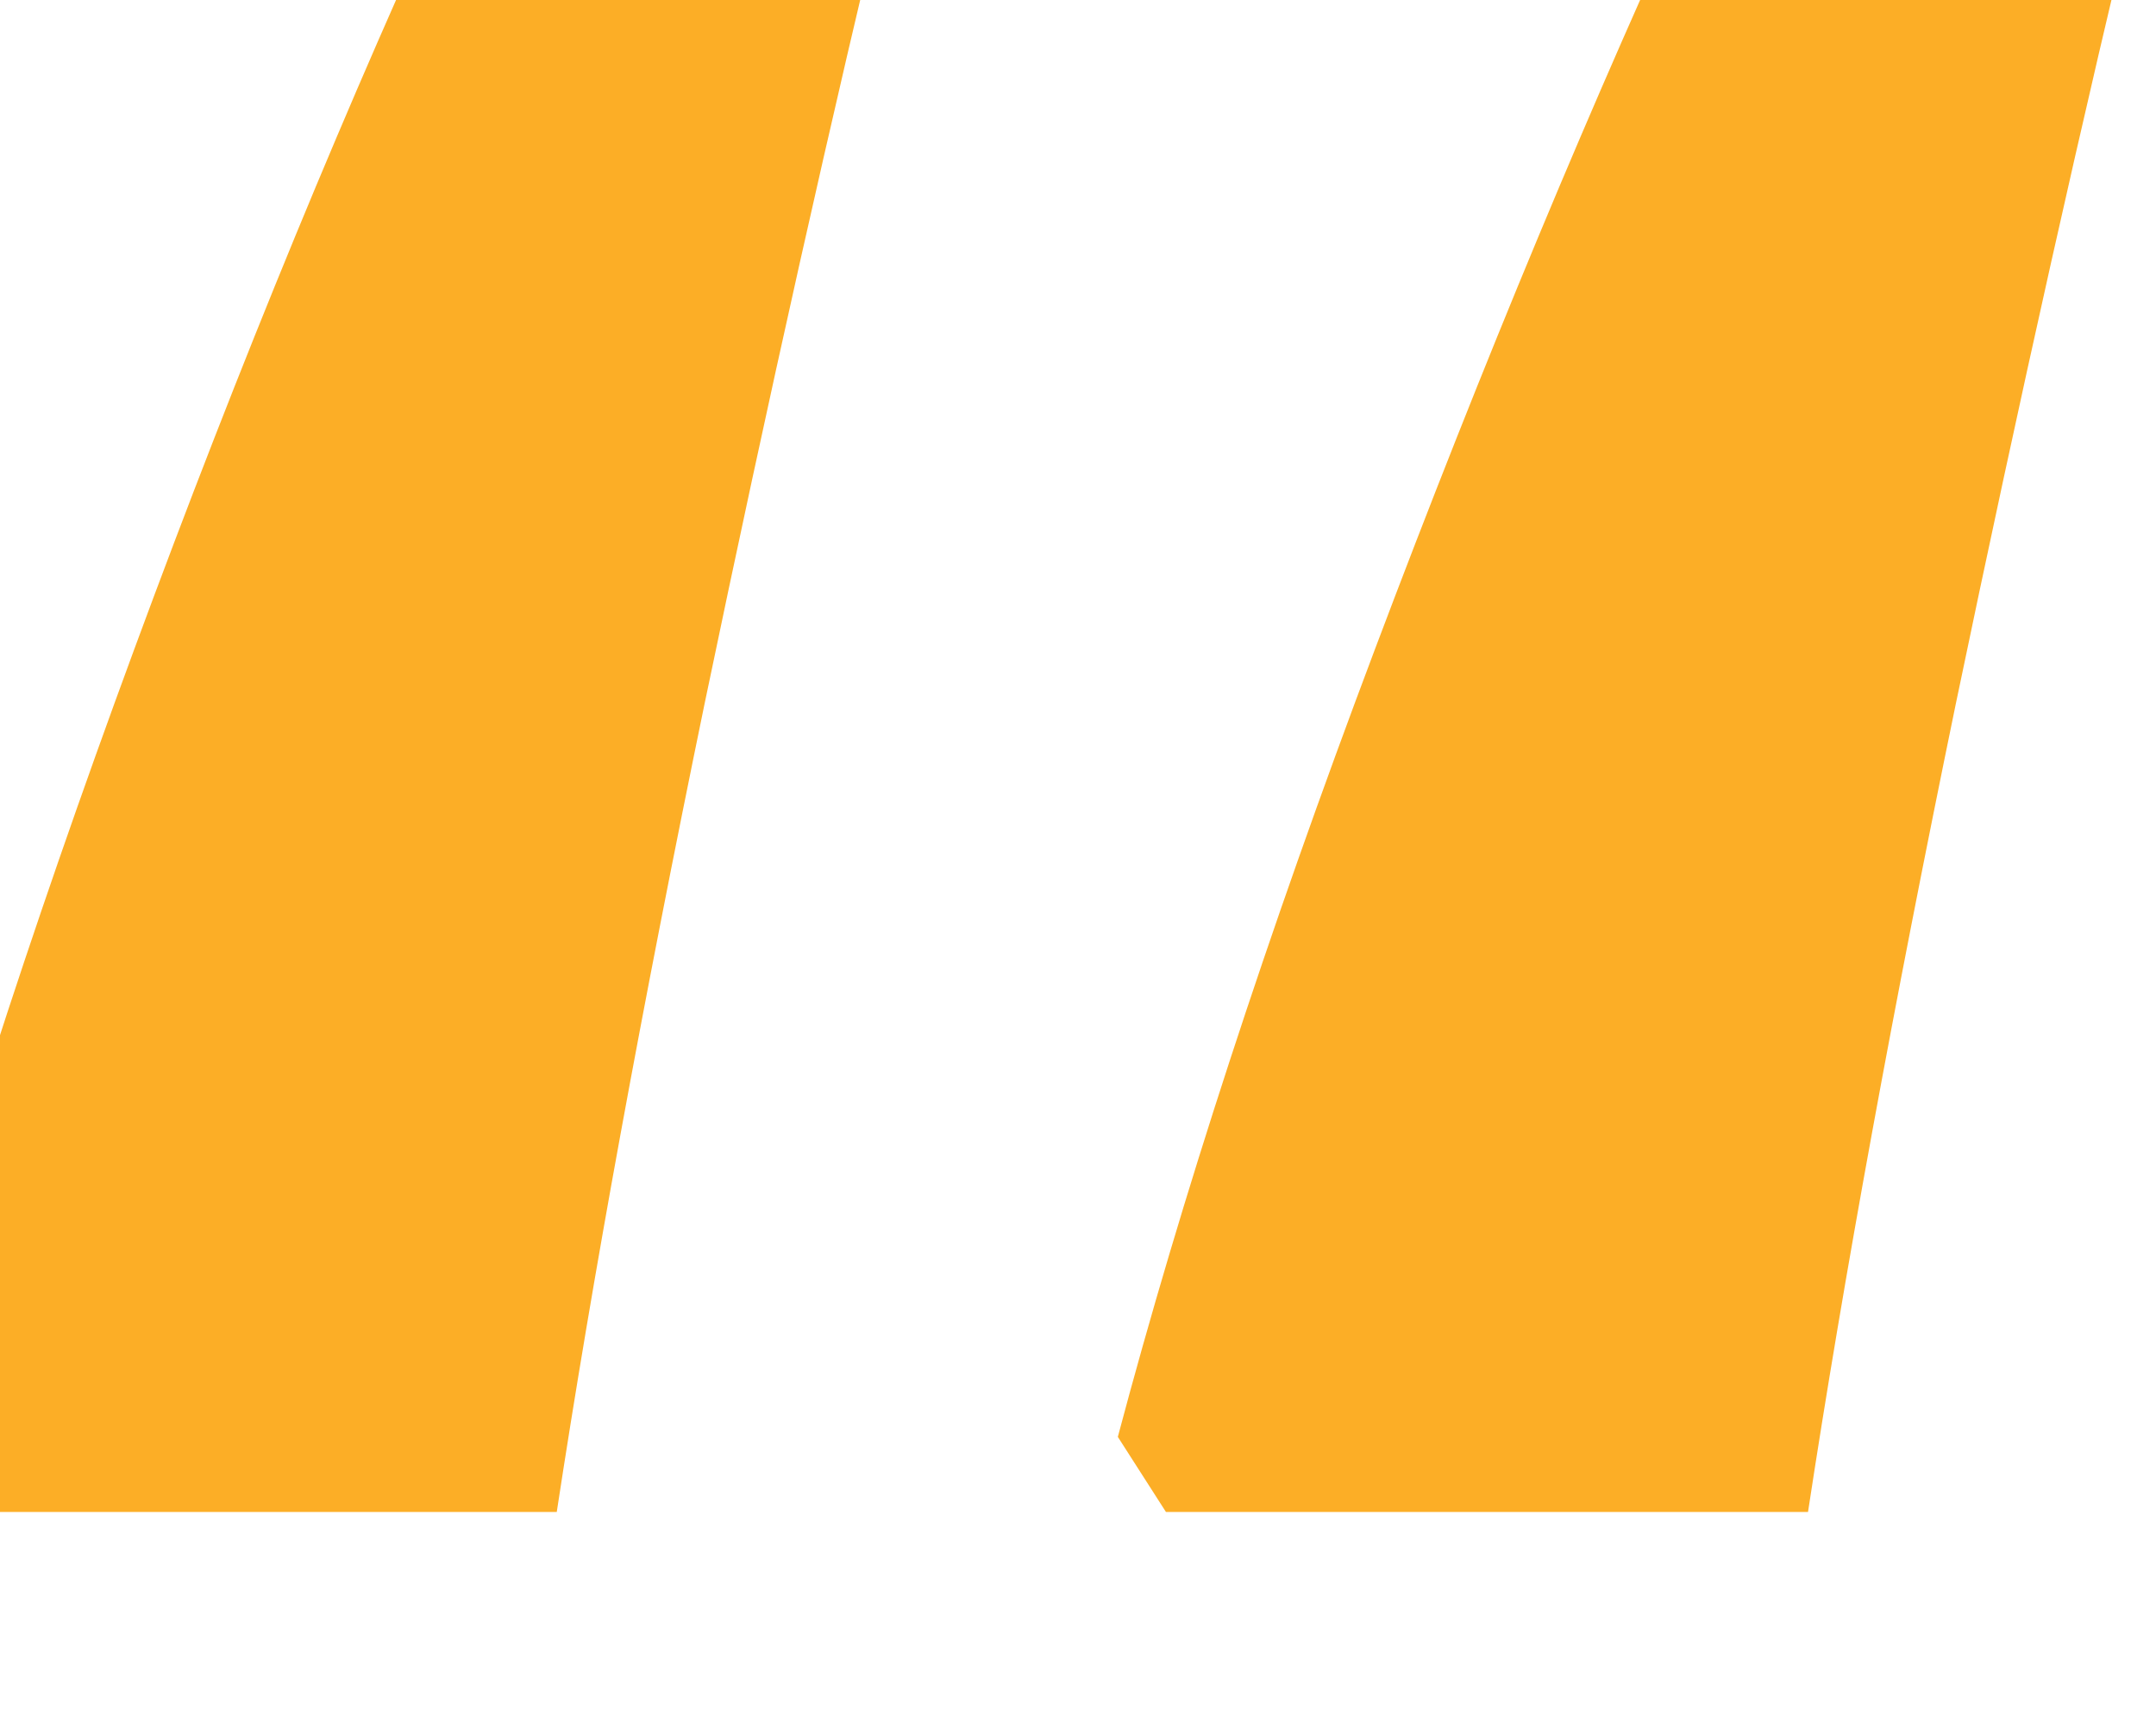
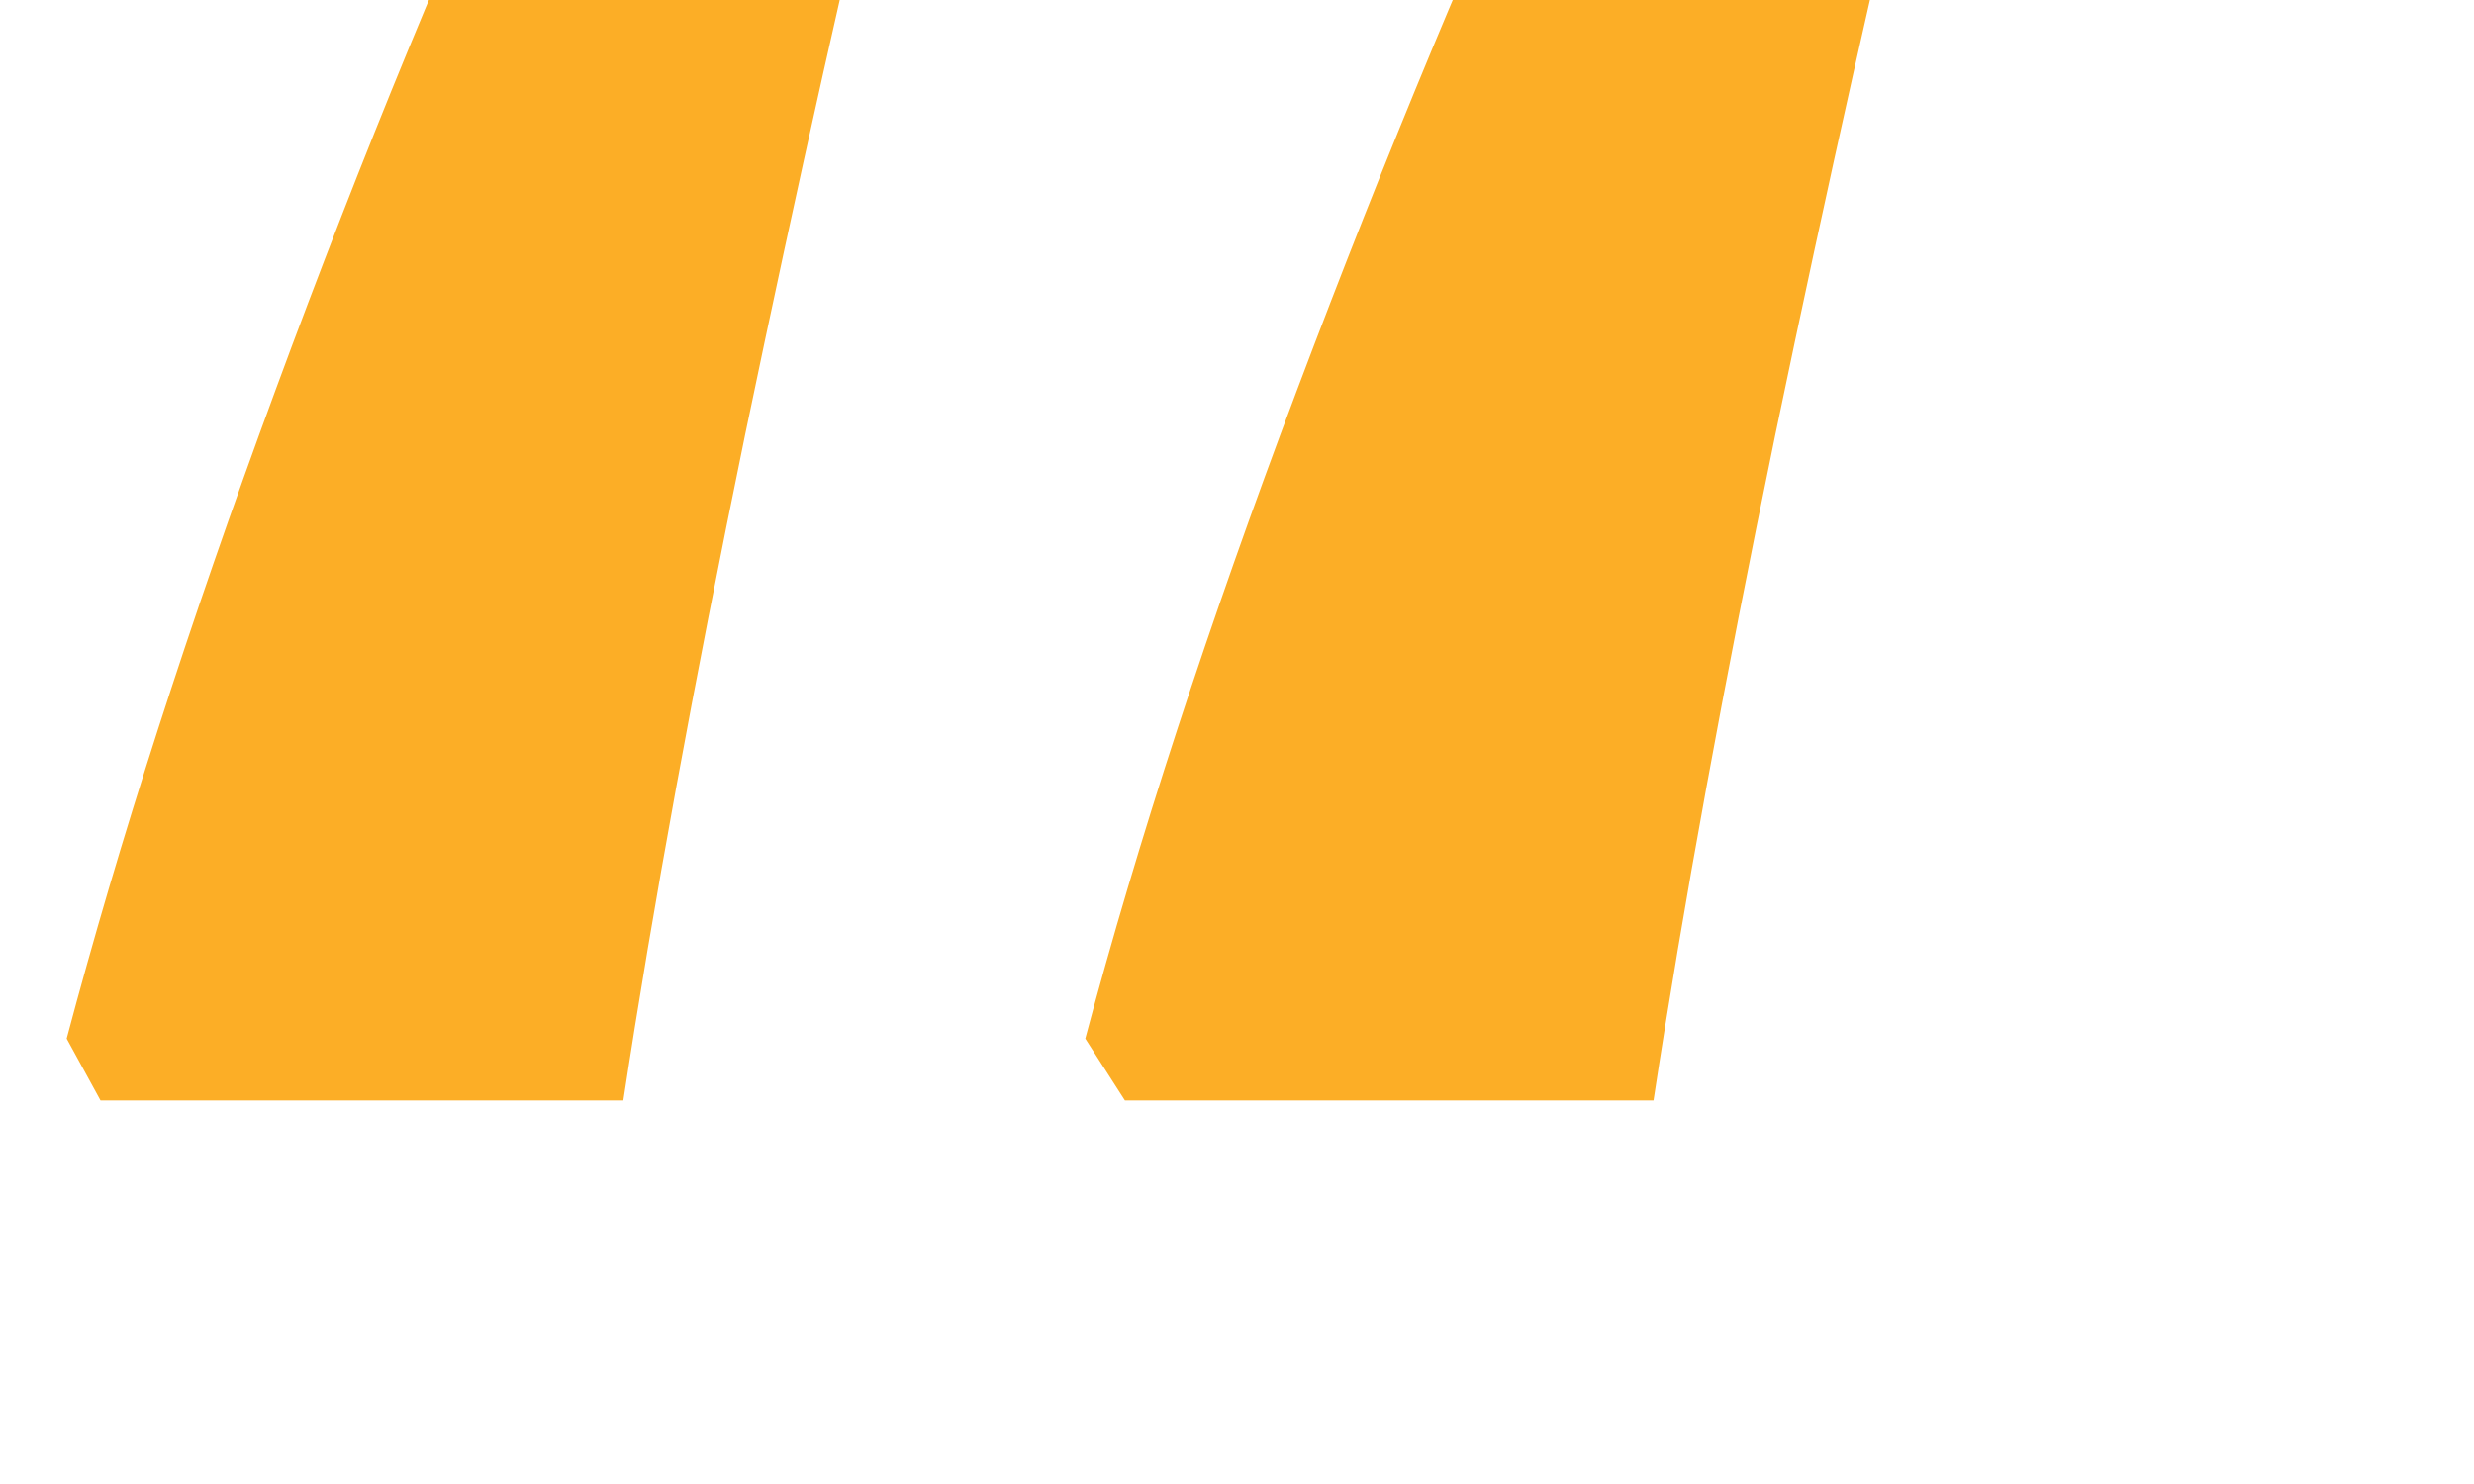
- <svg xmlns="http://www.w3.org/2000/svg" enable-background="new 0 0 28.7 23" version="1.1" viewBox="0 0 28.7 23" xml:space="preserve">
+ <svg xmlns="http://www.w3.org/2000/svg" enable-background="new 0 0 30 25" version="1.1" viewBox="0 0 40 24" xml:space="preserve">
  <style type="text/css">
	.st0{fill:#FCAE26;}
	.st1{font-family:'ProximaNova-Regular';}
	.st2{font-size:90px;}
</style>
-   <text class="st0 st1 st2" transform="translate(-2.6667 62.333)">“</text>
+   <text class="st0 st1 st2" transform="translate(0 60)">“</text>
</svg>
